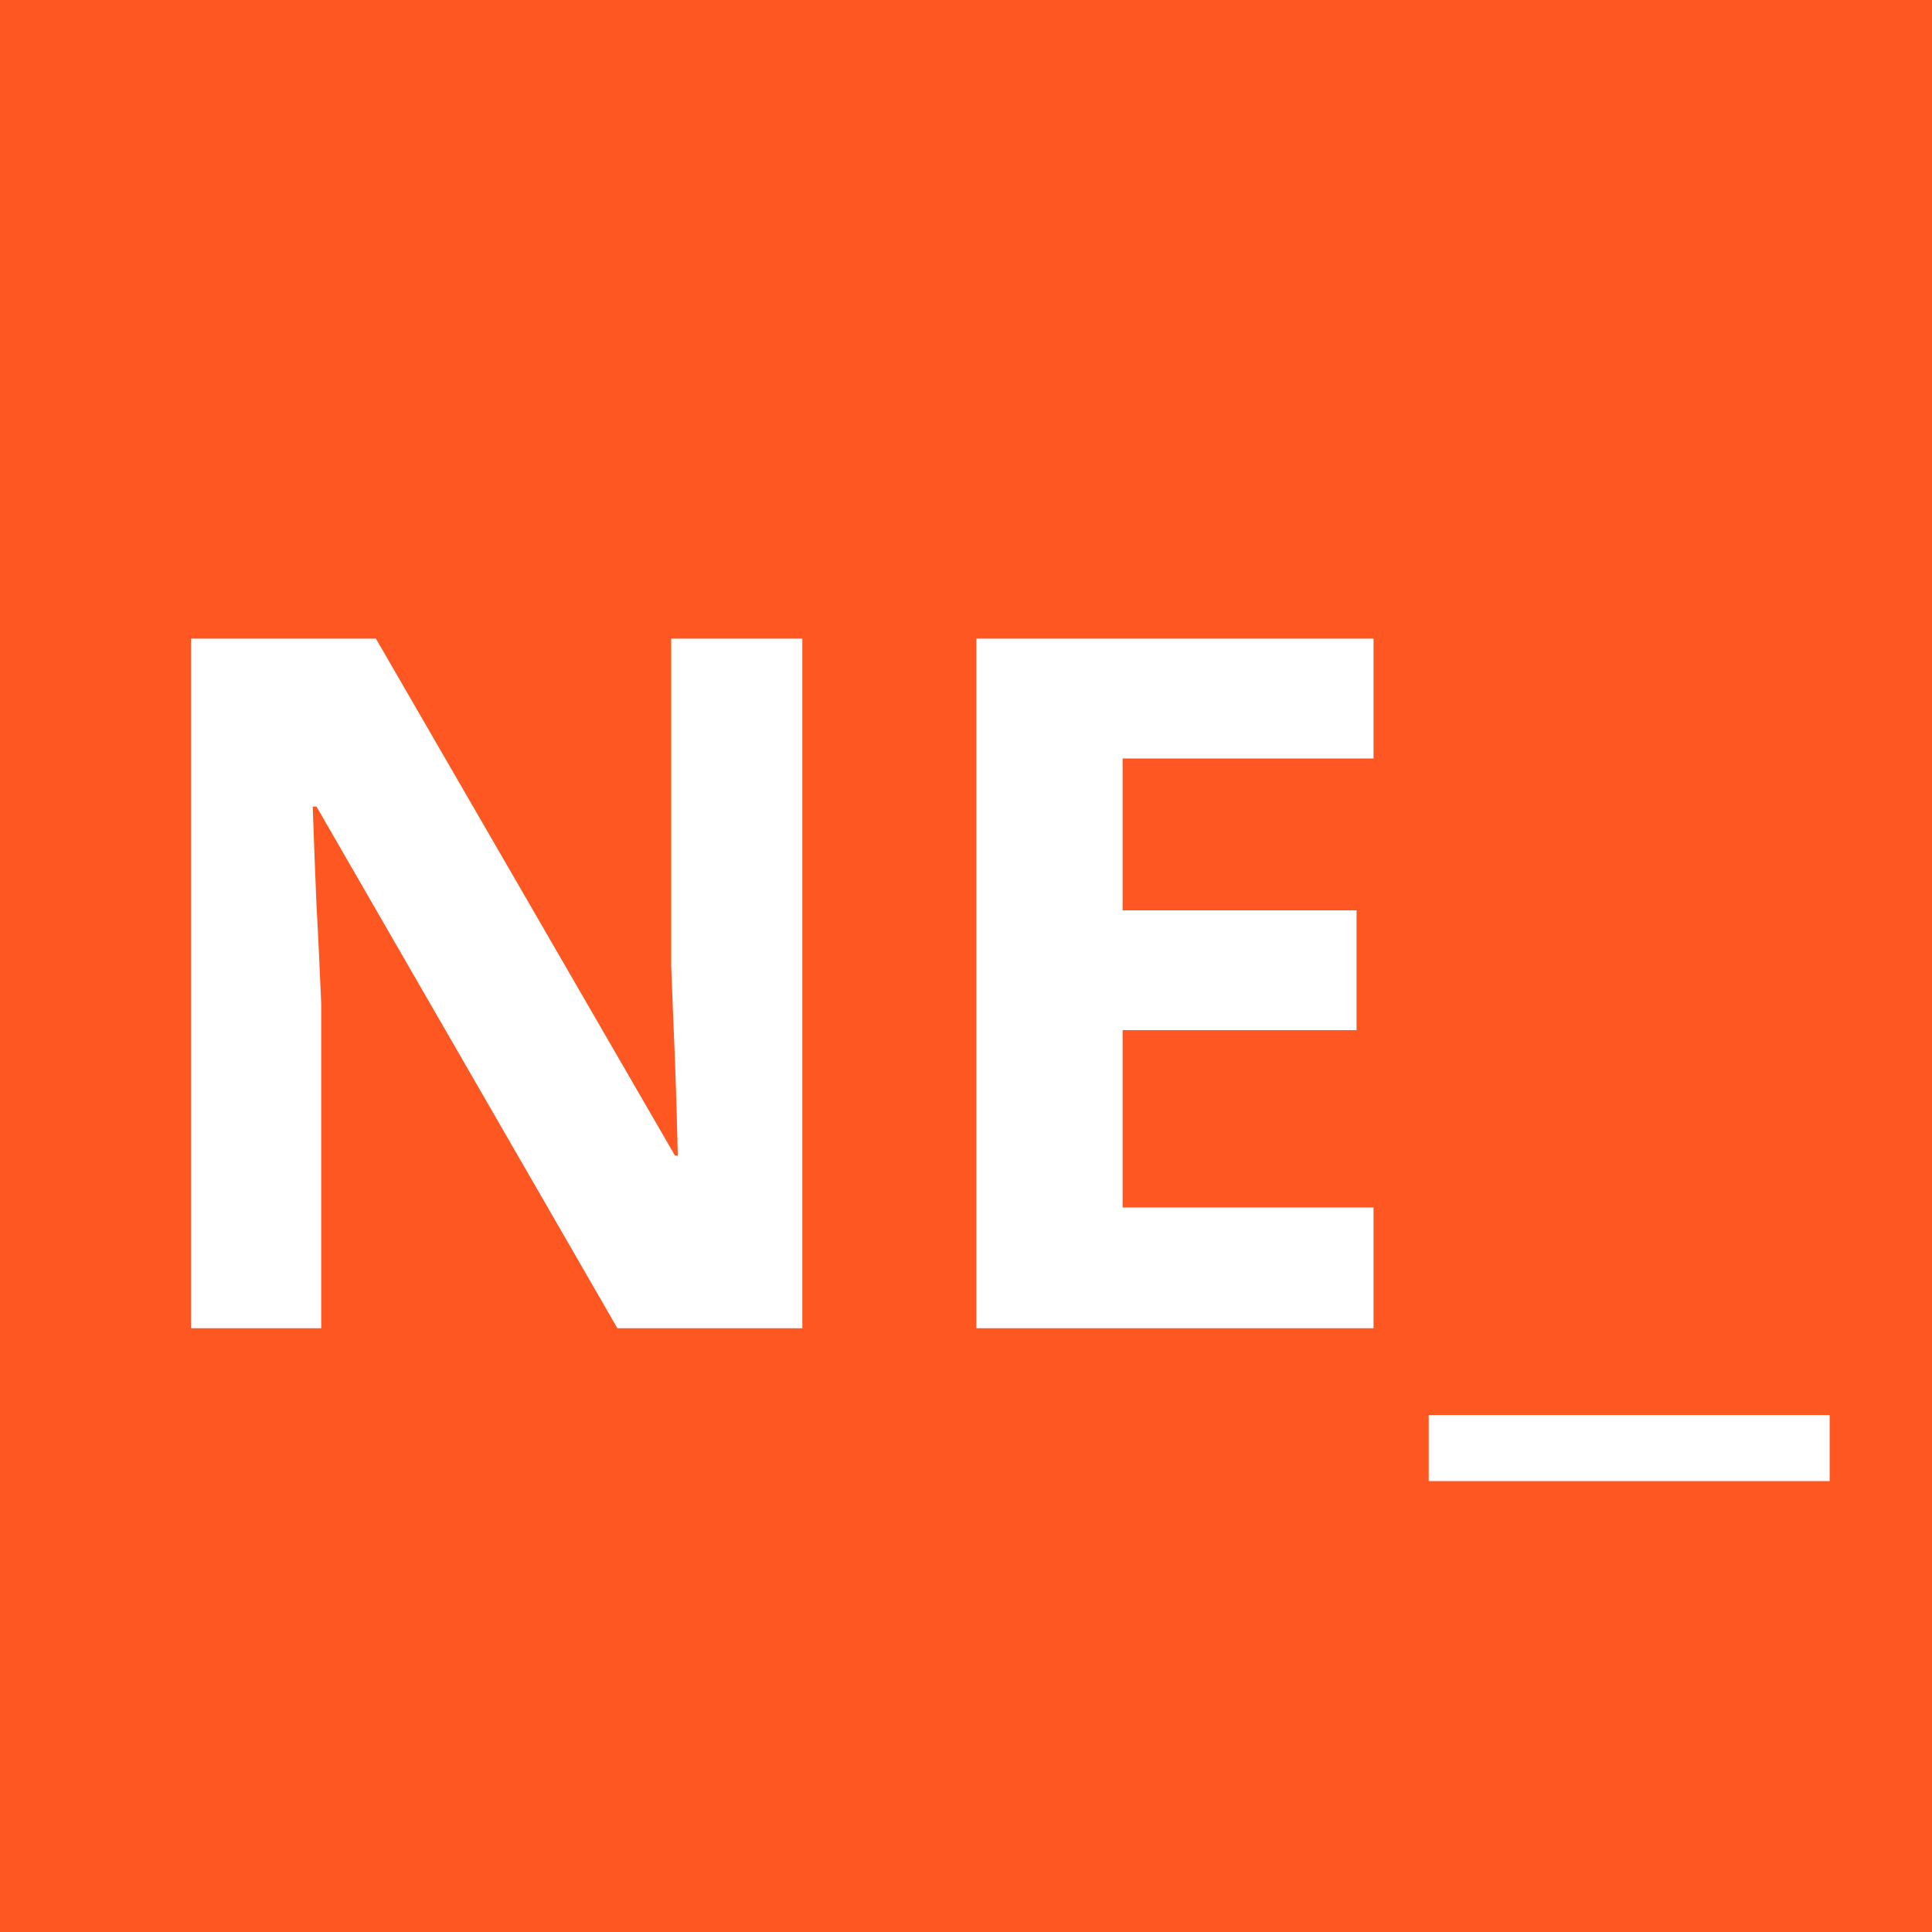
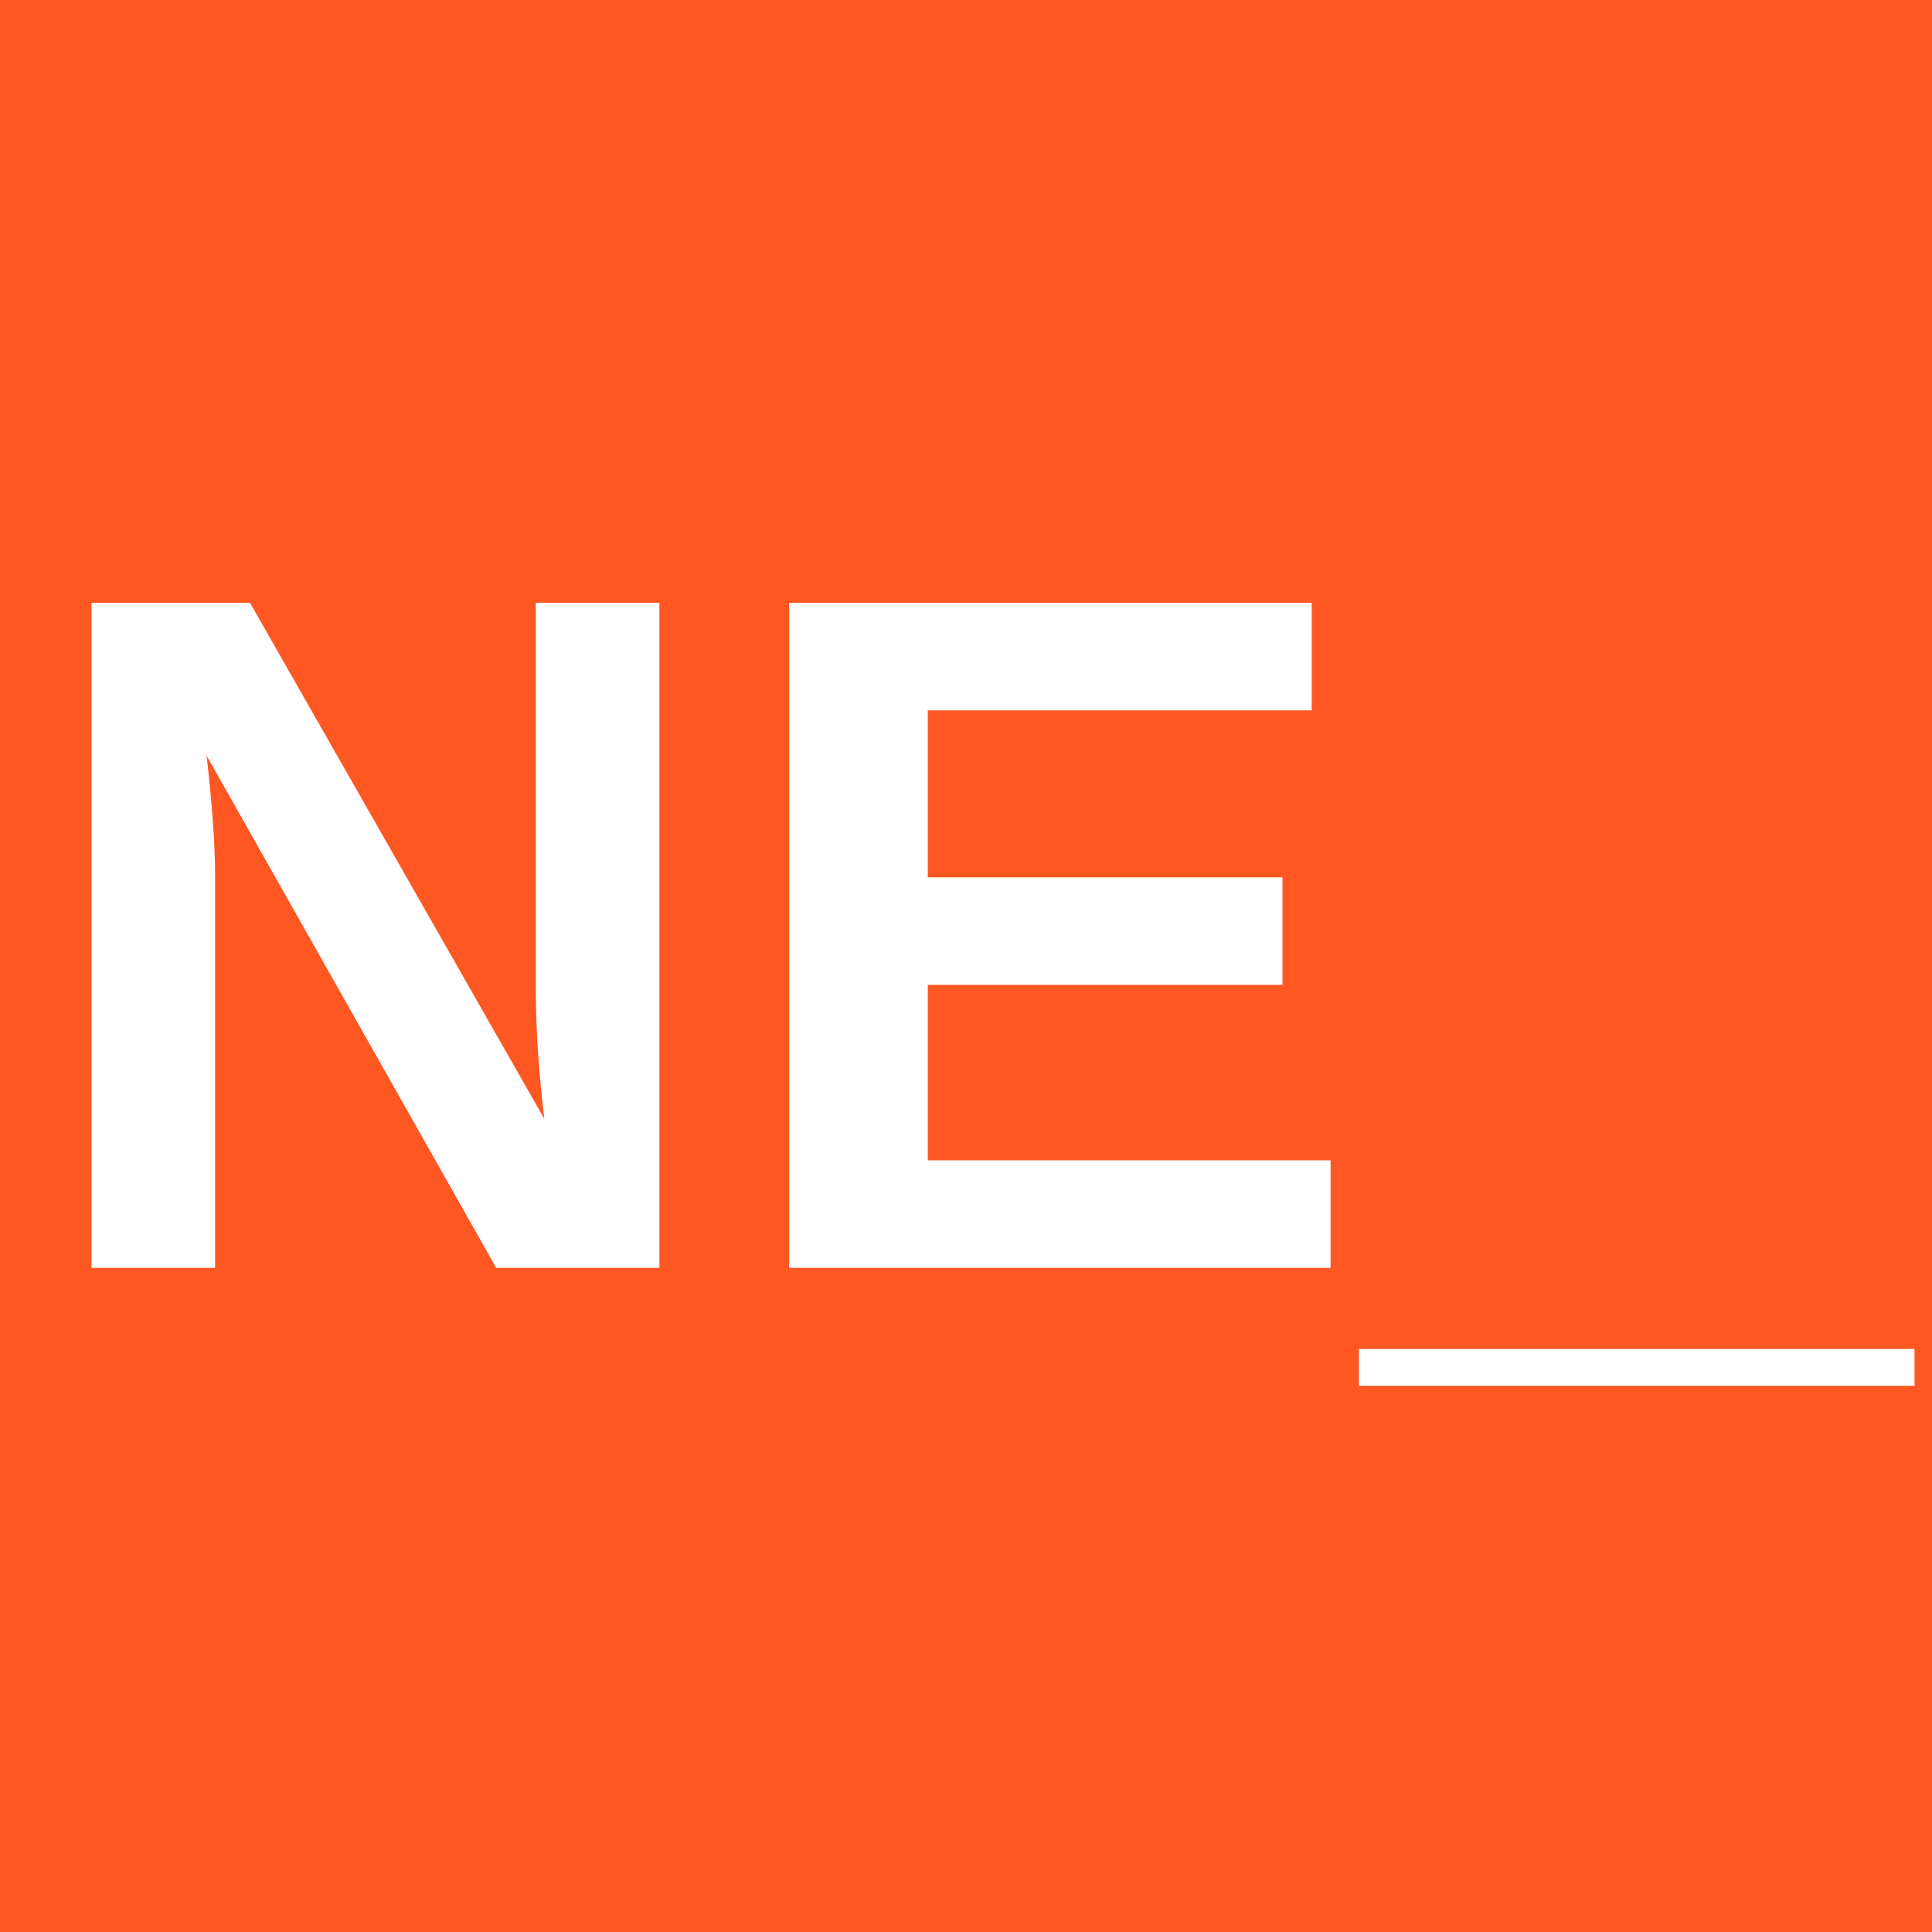
<svg xmlns="http://www.w3.org/2000/svg" width="32" height="32" viewBox="0 0 32 32">
-   <rect width="32" height="32" fill="#ff5722" />
-   <text x="16" y="22" font-family="sans-serif" font-size="16" font-weight="bold" text-anchor="middle" fill="white">NE_</text>
+   <rect width="32" height="32" fill="#ff5722" rx="0" />
+   <text x="16" y="21" font-family="Arial, sans-serif" font-size="16" font-weight="bold" text-anchor="middle" fill="white">NE_</text>
</svg>
